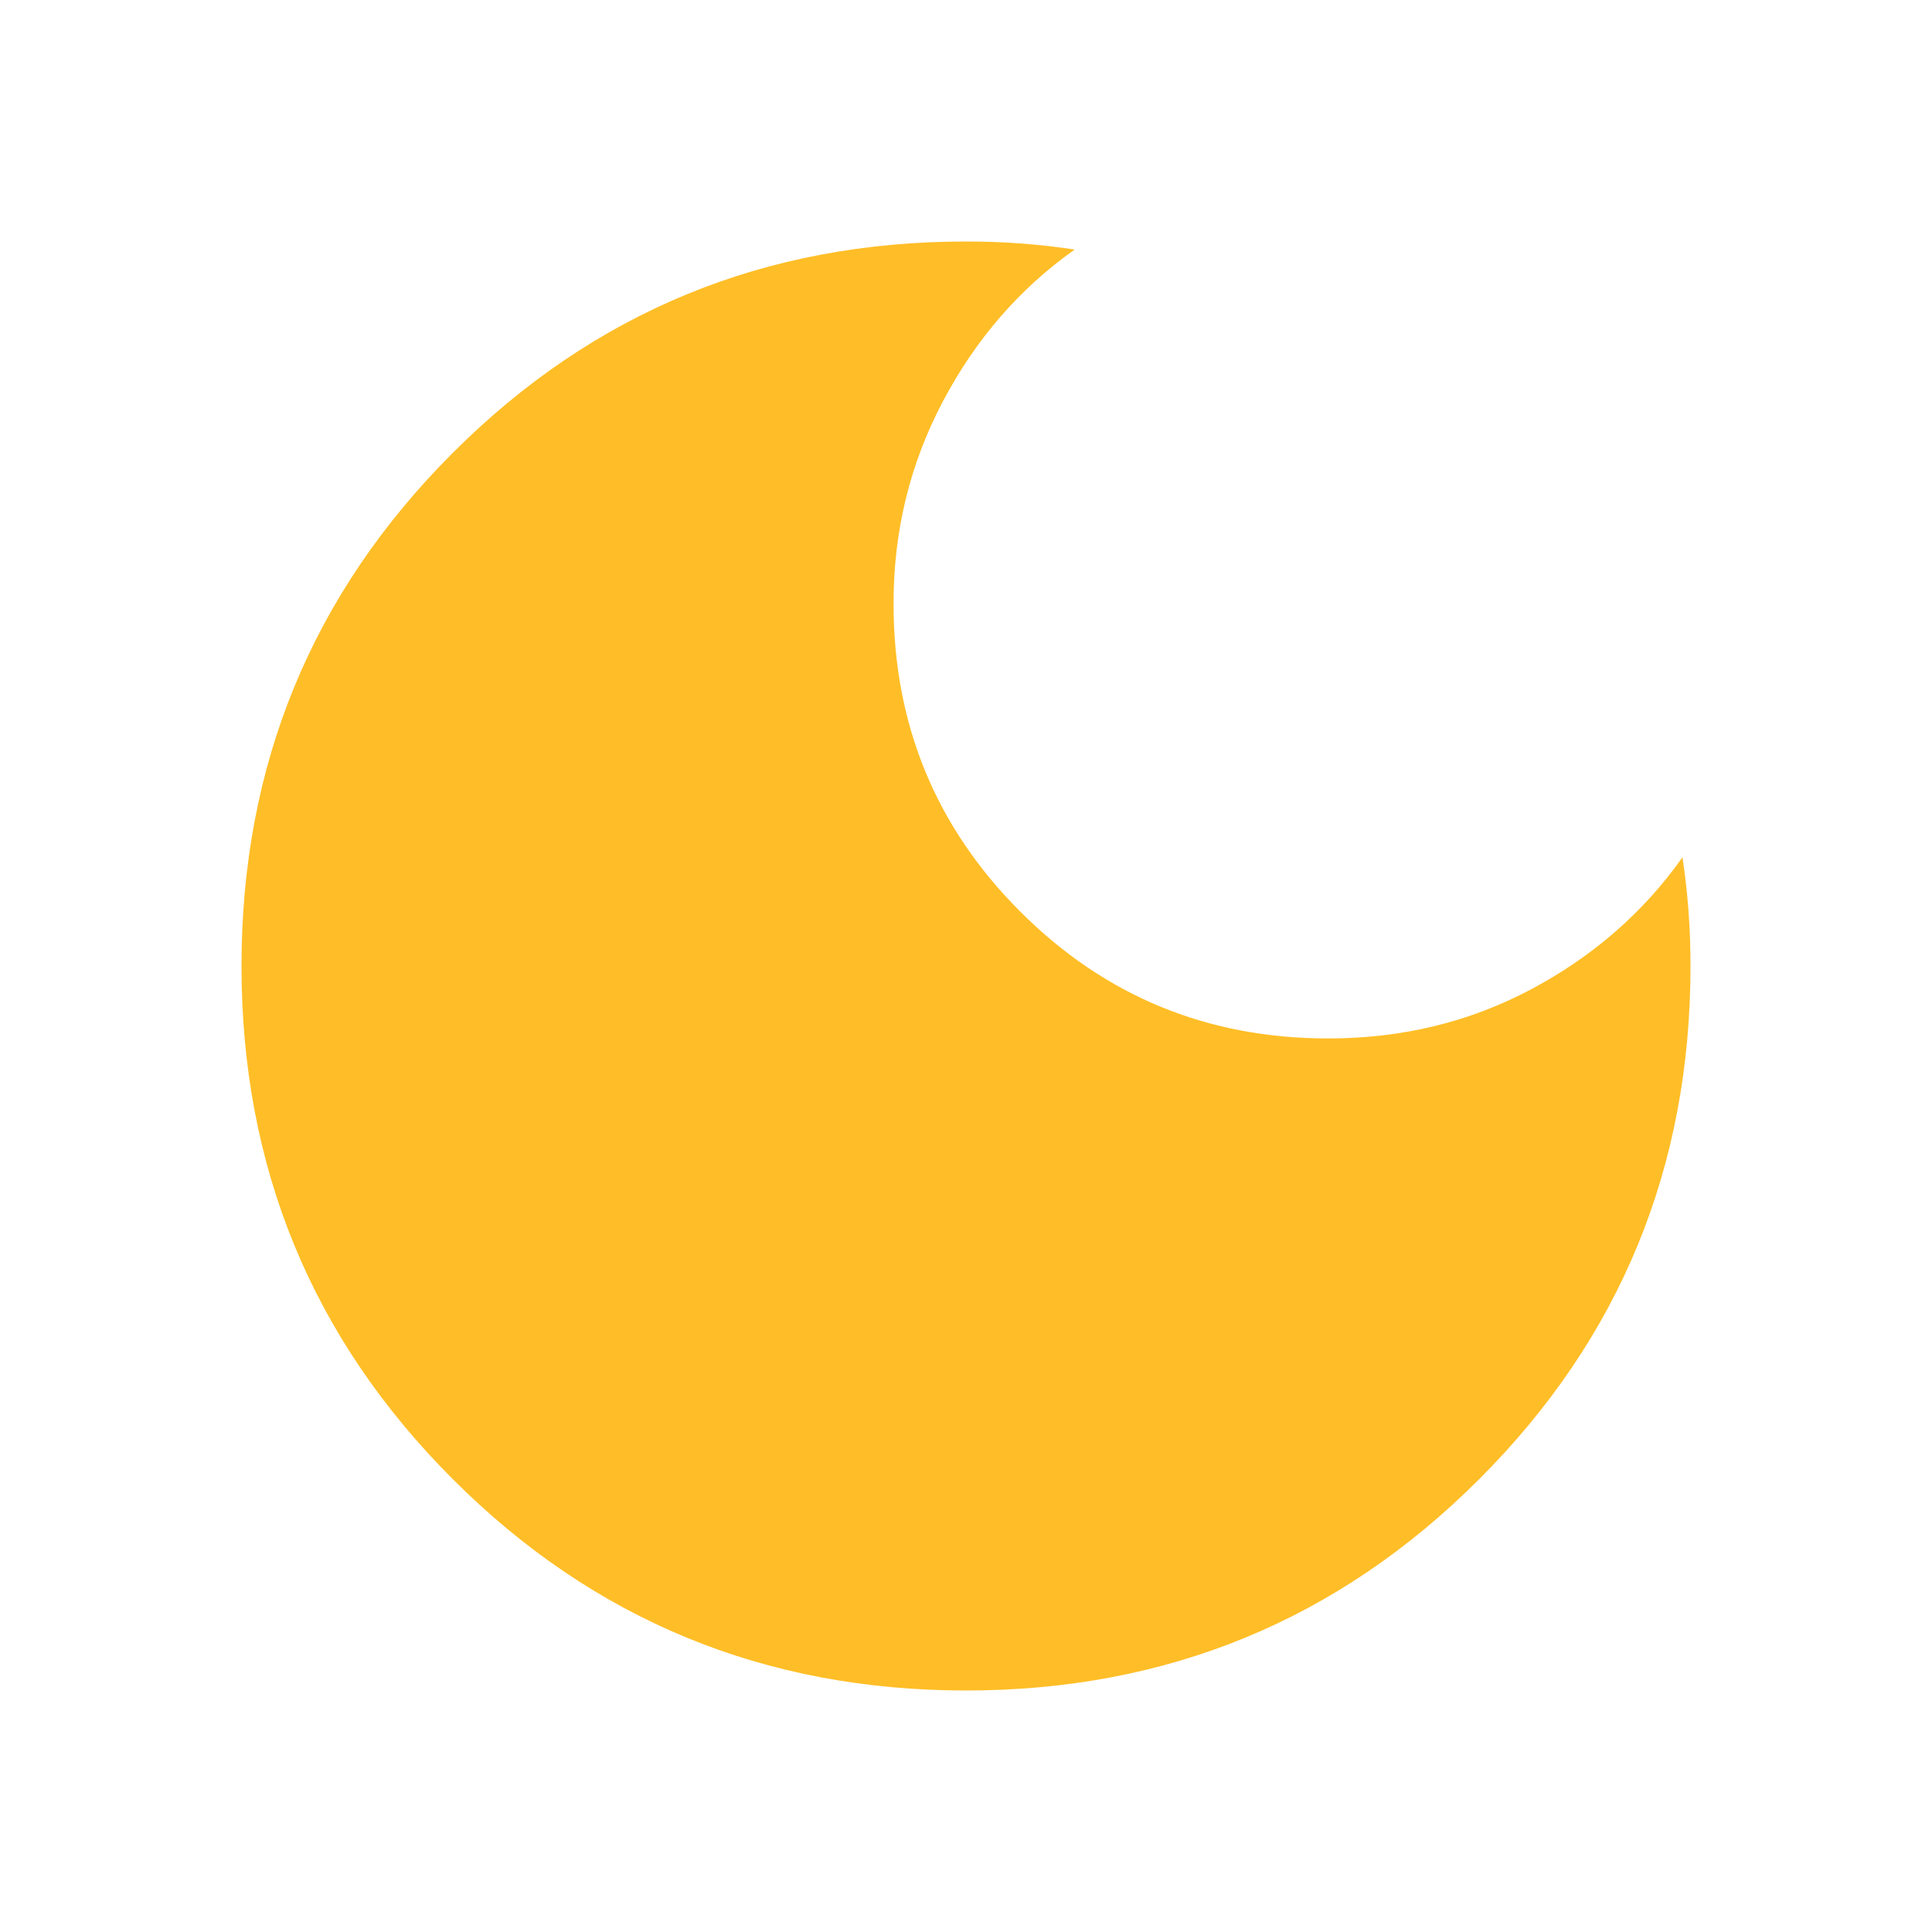
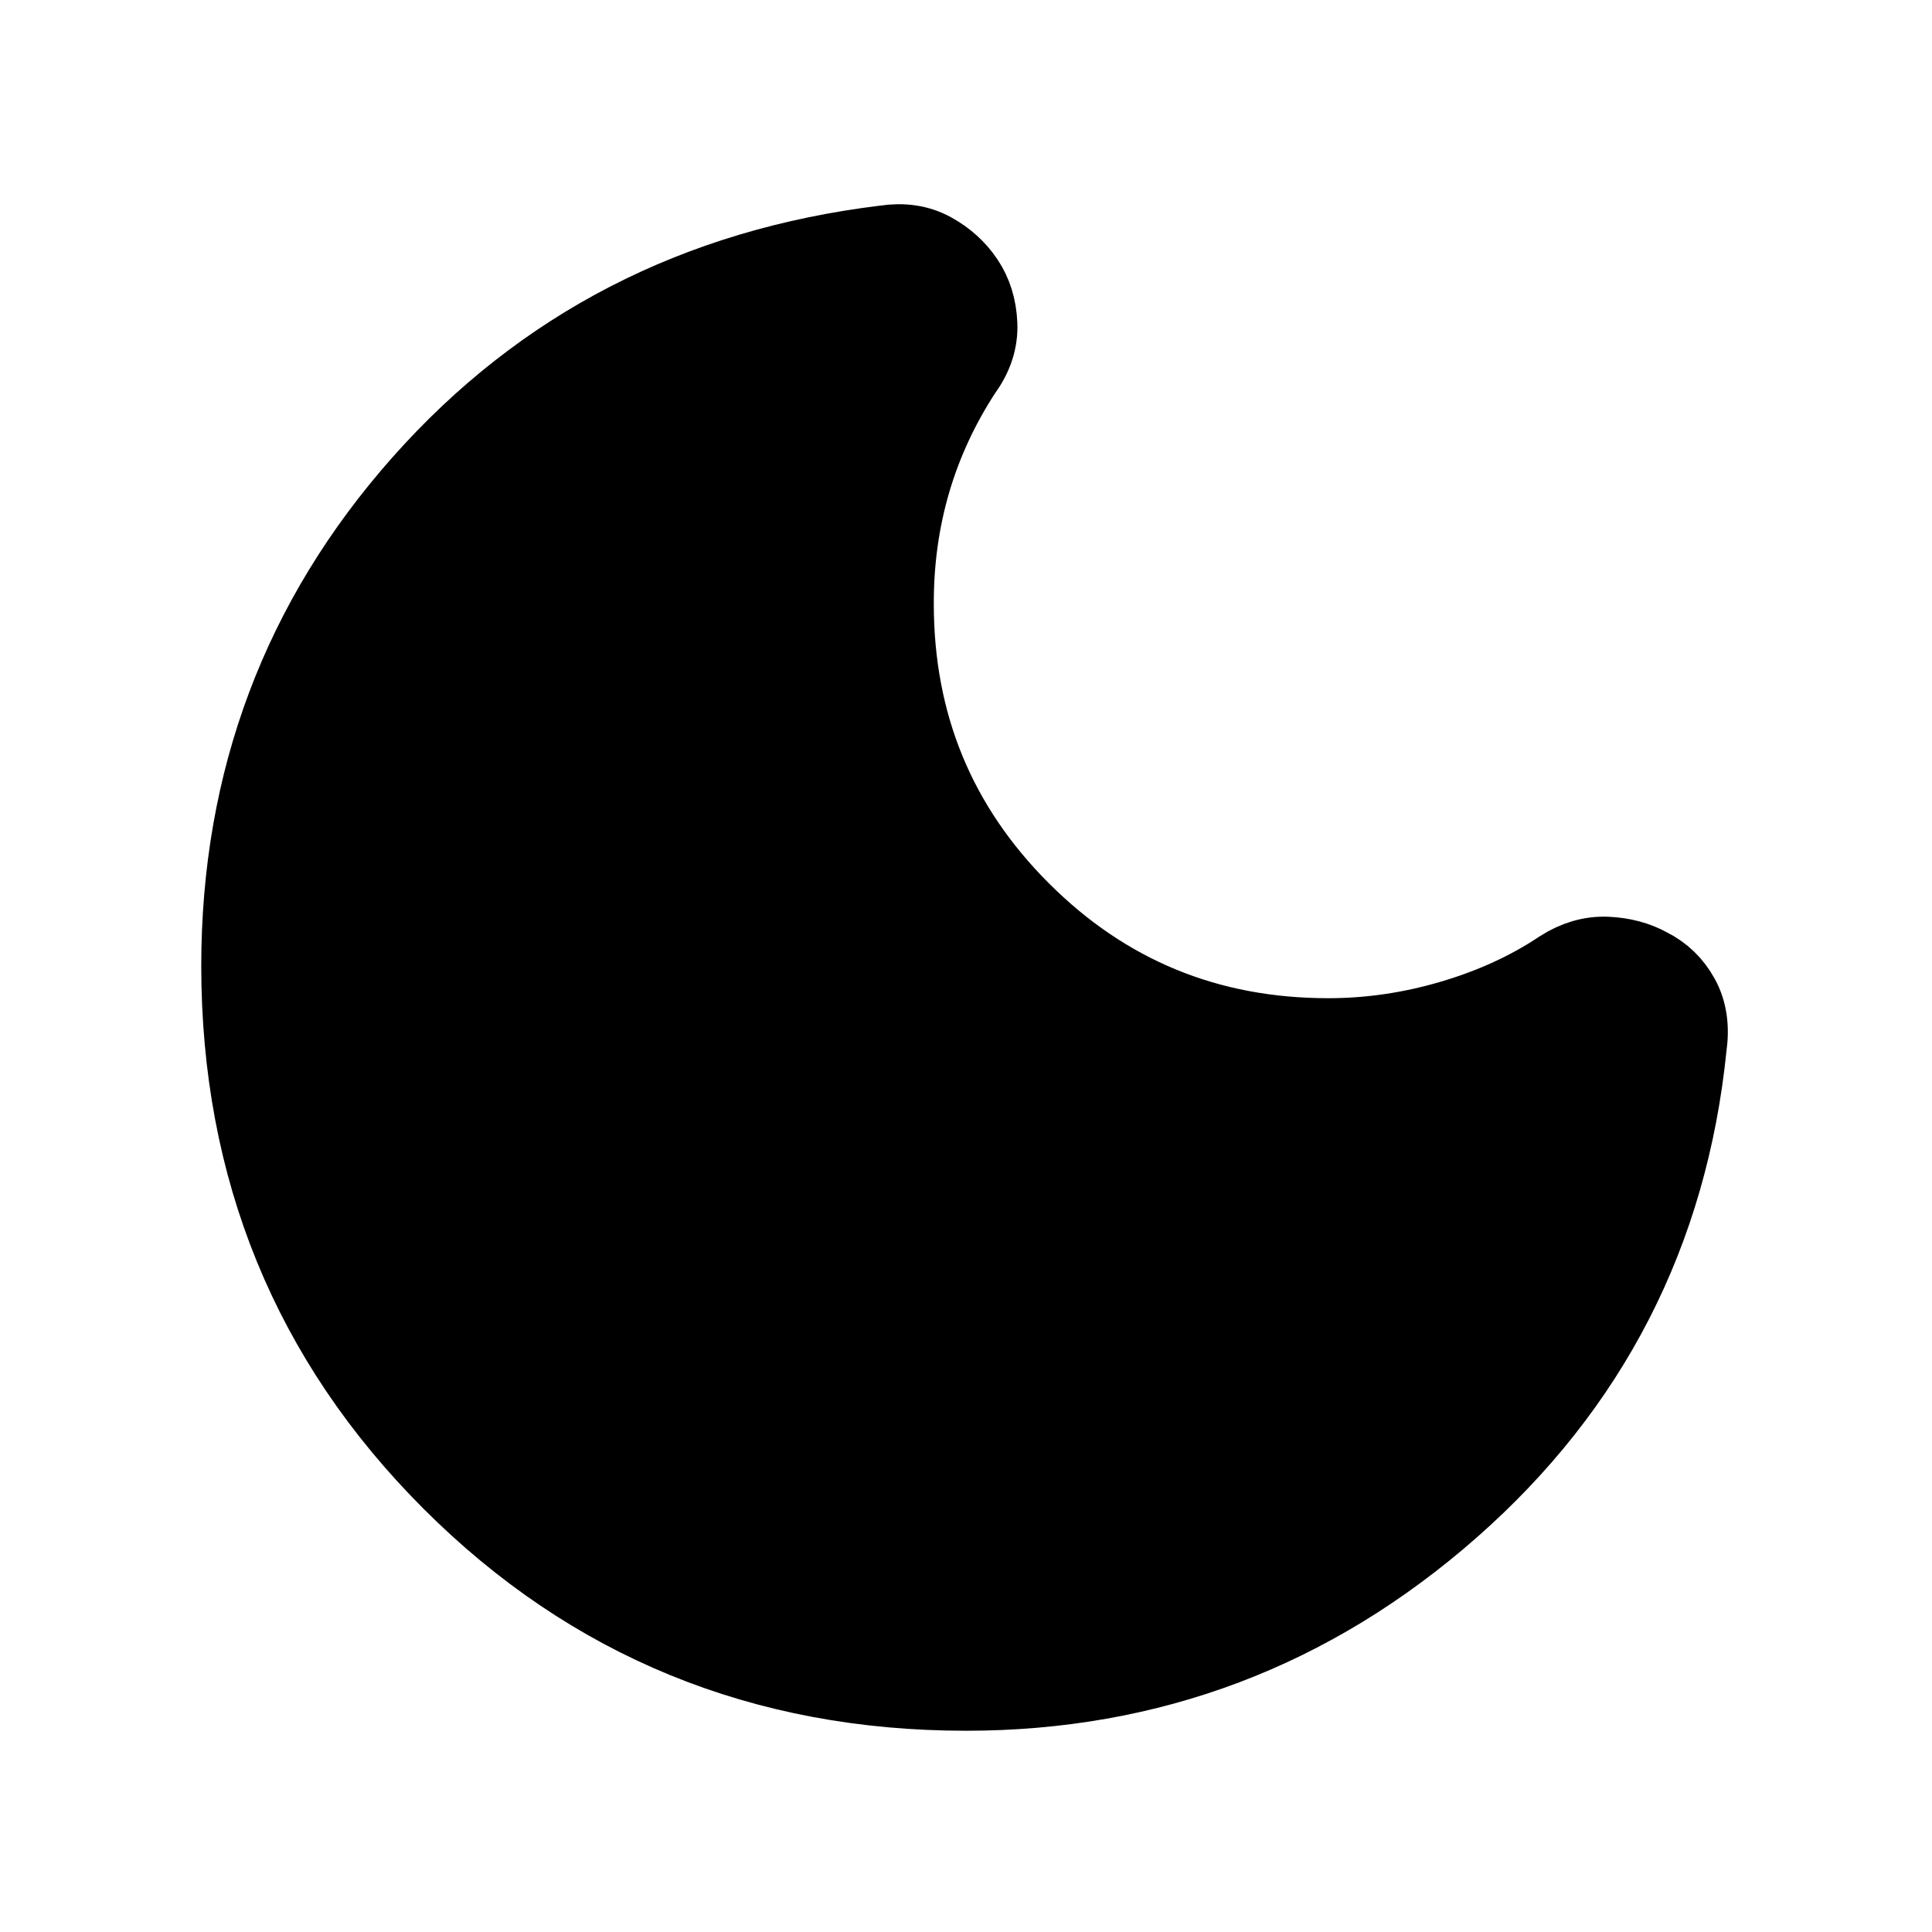
<svg xmlns="http://www.w3.org/2000/svg" width="24" height="24" viewBox="0 0 24 24" fill="currentColor">
-   <path d="M12 21C9.5 21 7.375 20.125 5.625 18.375C3.875 16.625 3 14.5 3 12C3 9.5 3.875 7.375 5.625 5.625C7.375 3.875 9.5 3 12 3C12.233 3 12.463 3.008 12.688 3.025C12.913 3.042 13.134 3.067 13.35 3.1C12.667 3.583 12.121 4.213 11.712 4.988C11.303 5.763 11.099 6.601 11.1 7.5C11.1 9 11.625 10.275 12.675 11.325C13.725 12.375 15 12.9 16.5 12.9C17.417 12.9 18.258 12.696 19.025 12.287C19.792 11.878 20.417 11.333 20.9 10.65C20.933 10.867 20.958 11.087 20.975 11.312C20.992 11.537 21 11.766 21 12C21 14.5 20.125 16.625 18.375 18.375C16.625 20.125 14.5 21 12 21Z" fill="#FFBE27" />
+   <path d="M12 21C9.483 21 7.354 20.129 5.613 18.387C3.872 16.645 3.001 14.516 3 12C3 9.7 3.75 7.704 5.25 6.012C6.75 4.32 8.667 3.333 11 3.05C11.217 3.017 11.408 3.046 11.575 3.138C11.742 3.23 11.875 3.351 11.975 3.5C12.075 3.649 12.129 3.824 12.138 4.025C12.147 4.226 12.084 4.417 11.95 4.6C11.667 5.033 11.454 5.492 11.312 5.975C11.17 6.458 11.099 6.967 11.1 7.5C11.1 9 11.625 10.275 12.675 11.325C13.725 12.375 15 12.9 16.5 12.9C17.017 12.9 17.529 12.825 18.038 12.675C18.547 12.525 19.001 12.317 19.4 12.05C19.583 11.933 19.771 11.879 19.963 11.888C20.155 11.897 20.326 11.942 20.475 12.025C20.642 12.108 20.771 12.233 20.863 12.4C20.955 12.567 20.984 12.767 20.95 13C20.717 15.3 19.738 17.208 18.013 18.725C16.288 20.242 14.284 21 12 21Z" stroke="black" />
</svg>
